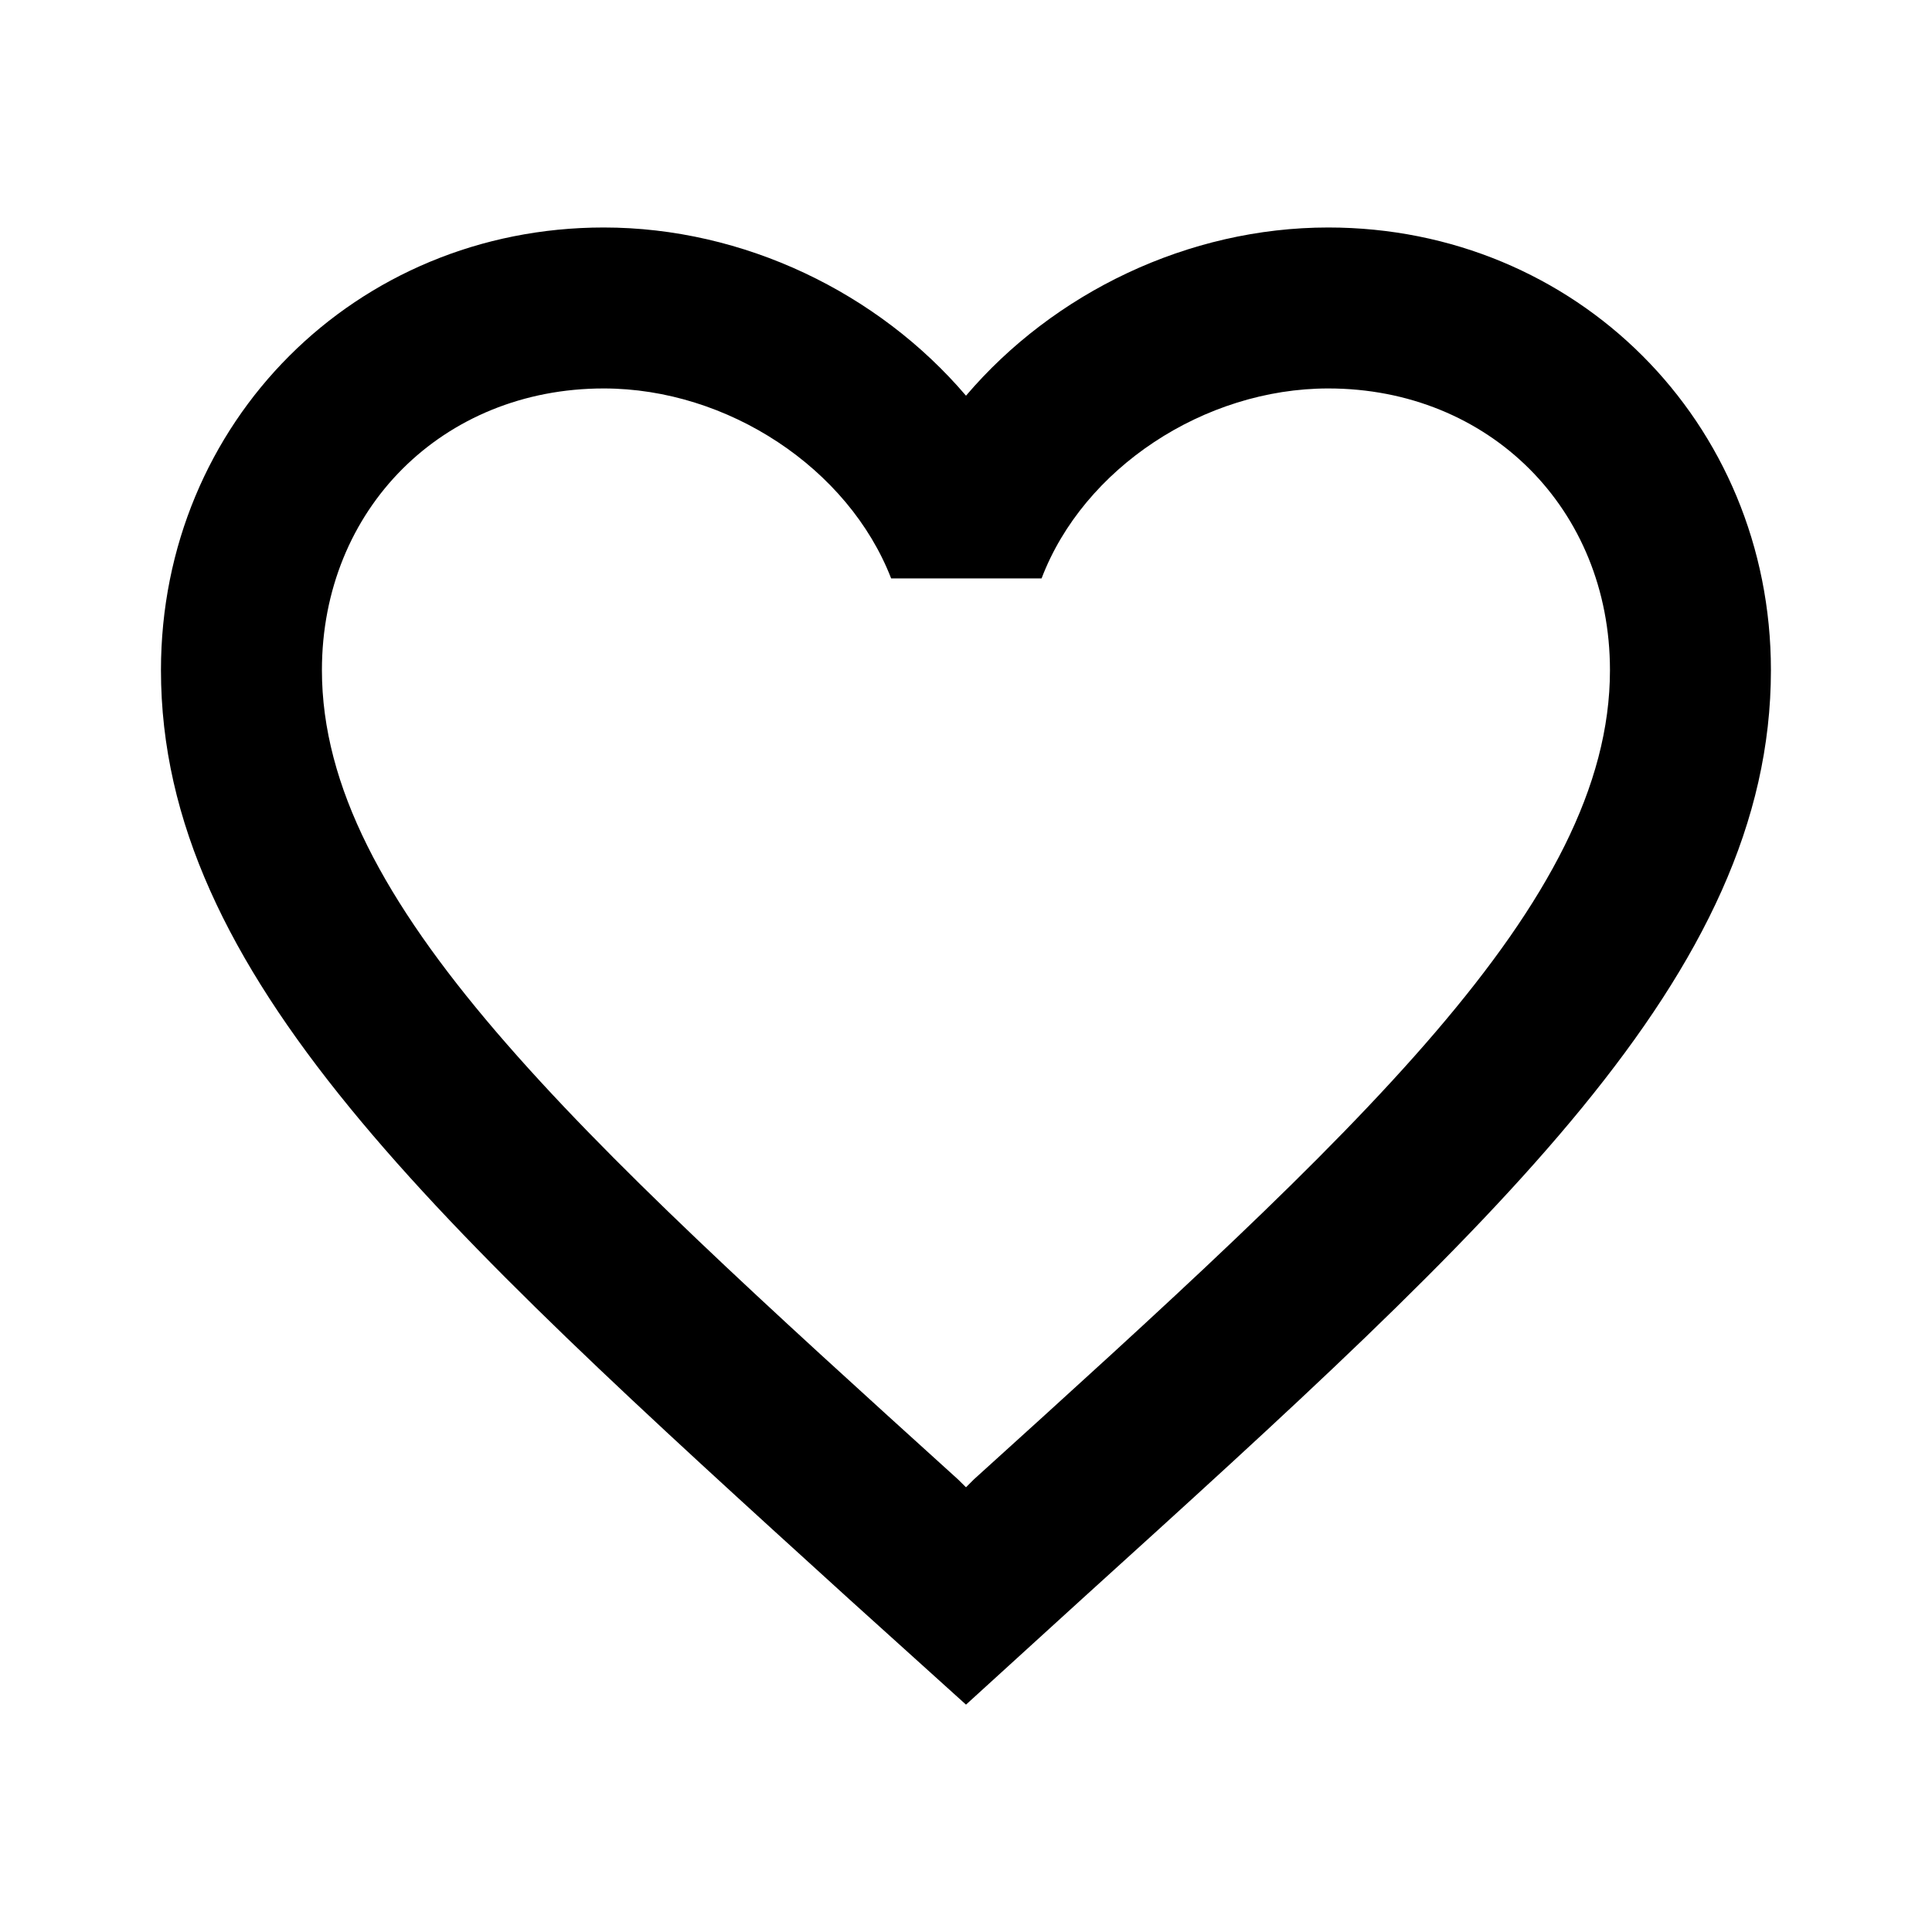
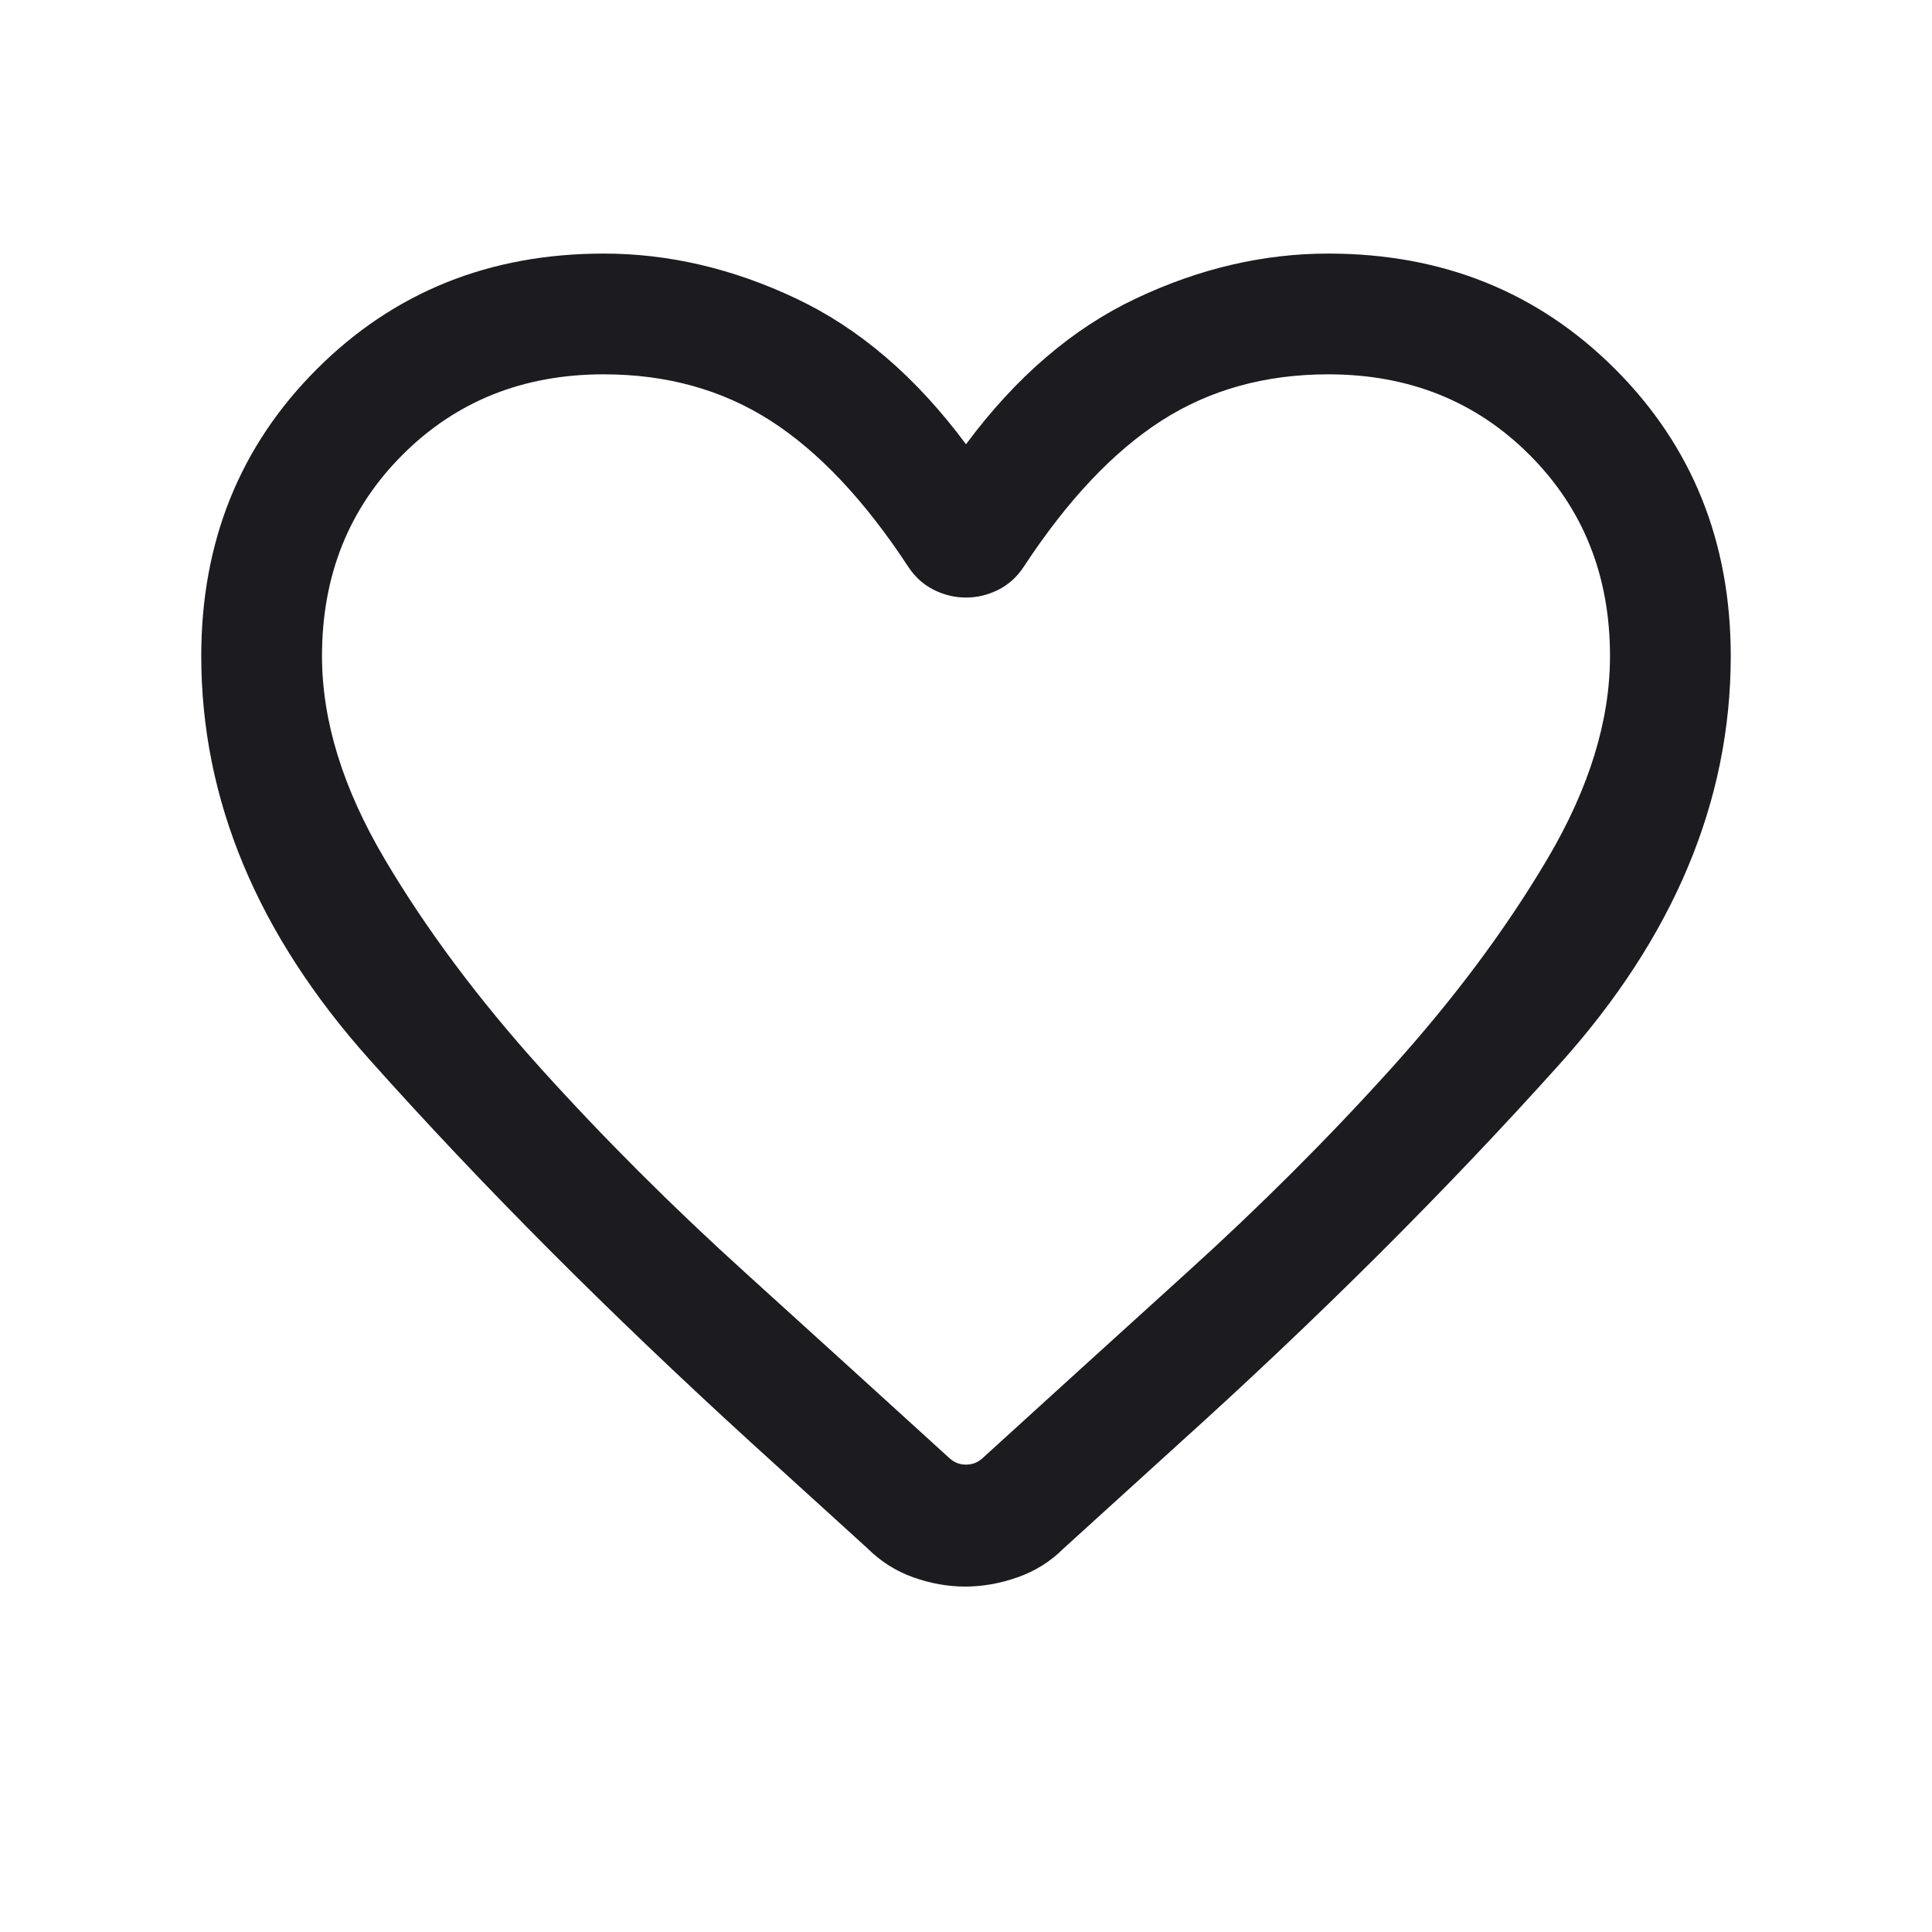
- <svg xmlns="http://www.w3.org/2000/svg" width="24" height="24" viewBox="0 0 16 16" fill="none">
-   <path d="M11 1.884C9.84 1.884 8.726 2.424 8 3.277C7.273 2.424 6.16 1.884 5 1.884C2.946 1.884 1.333 3.497 1.333 5.55C1.333 8.07 3.6 10.124 7.033 13.244L8 14.117L8.966 13.237C12.4 10.124 14.666 8.07 14.666 5.55C14.666 3.497 13.053 1.884 11 1.884ZM8.066 12.251L8 12.317L7.933 12.251C4.76 9.377 2.666 7.477 2.666 5.55C2.666 4.217 3.666 3.217 5 3.217C6.026 3.217 7.026 3.877 7.38 4.79H8.626C8.973 3.877 9.973 3.217 11 3.217C12.333 3.217 13.333 4.217 13.333 5.55C13.333 7.477 11.24 9.377 8.066 12.251Z" fill="currentColor" />
+ <svg xmlns="http://www.w3.org/2000/svg" width="24" height="24" viewBox="0 0 24 24" fill="none">
+   <mask id="mask0_35660_395300" style="mask-type:alpha" maskUnits="userSpaceOnUse" x="0" y="0" width="24" height="24">
+     <rect width="24" height="24" fill="#D9D9D9" />
+   </mask>
+   <g mask="url(#mask0_35660_395300)">
+     <path d="M11.991 19.709C11.776 19.709 11.561 19.671 11.345 19.594C11.129 19.517 10.939 19.397 10.775 19.233L9.338 17.927C7.566 16.31 5.982 14.722 4.59 13.162C3.196 11.603 2.5 9.932 2.5 8.15C2.5 6.731 2.978 5.543 3.936 4.585C4.893 3.628 6.081 3.15 7.5 3.15C8.306 3.15 9.103 3.336 9.889 3.708C10.676 4.08 11.38 4.683 12 5.519C12.62 4.683 13.324 4.08 14.111 3.708C14.897 3.336 15.694 3.15 16.5 3.15C17.919 3.15 19.107 3.628 20.064 4.585C21.021 5.543 21.5 6.731 21.5 8.15C21.5 9.951 20.792 11.641 19.375 13.218C17.958 14.796 16.379 16.37 14.636 17.942L13.215 19.233C13.051 19.397 12.86 19.517 12.64 19.594C12.421 19.671 12.204 19.709 11.991 19.709ZM11.281 7.038C10.74 6.214 10.17 5.61 9.572 5.226C8.974 4.842 8.283 4.65 7.5 4.65C6.5 4.65 5.667 4.983 5 5.65C4.333 6.317 4 7.15 4 8.15C4 8.952 4.259 9.792 4.776 10.667C5.293 11.543 5.943 12.413 6.724 13.279C7.505 14.144 8.352 14.99 9.264 15.815C10.175 16.641 11.02 17.408 11.798 18.117C11.856 18.169 11.923 18.194 12 18.194C12.077 18.194 12.144 18.169 12.202 18.117C12.98 17.408 13.825 16.641 14.736 15.815C15.648 14.99 16.495 14.144 17.276 13.279C18.057 12.413 18.707 11.543 19.224 10.667C19.741 9.792 20 8.952 20 8.15C20 7.15 19.667 6.317 19 5.65C18.333 4.983 17.5 4.65 16.5 4.65C15.717 4.65 15.026 4.842 14.428 5.226C13.83 5.61 13.26 6.214 12.719 7.038C12.635 7.167 12.528 7.263 12.4 7.327C12.272 7.391 12.139 7.423 12 7.423C11.861 7.423 11.728 7.391 11.6 7.327C11.472 7.263 11.365 7.167 11.281 7.038Z" fill="#1C1B1F" />
+   </g>
</svg>
